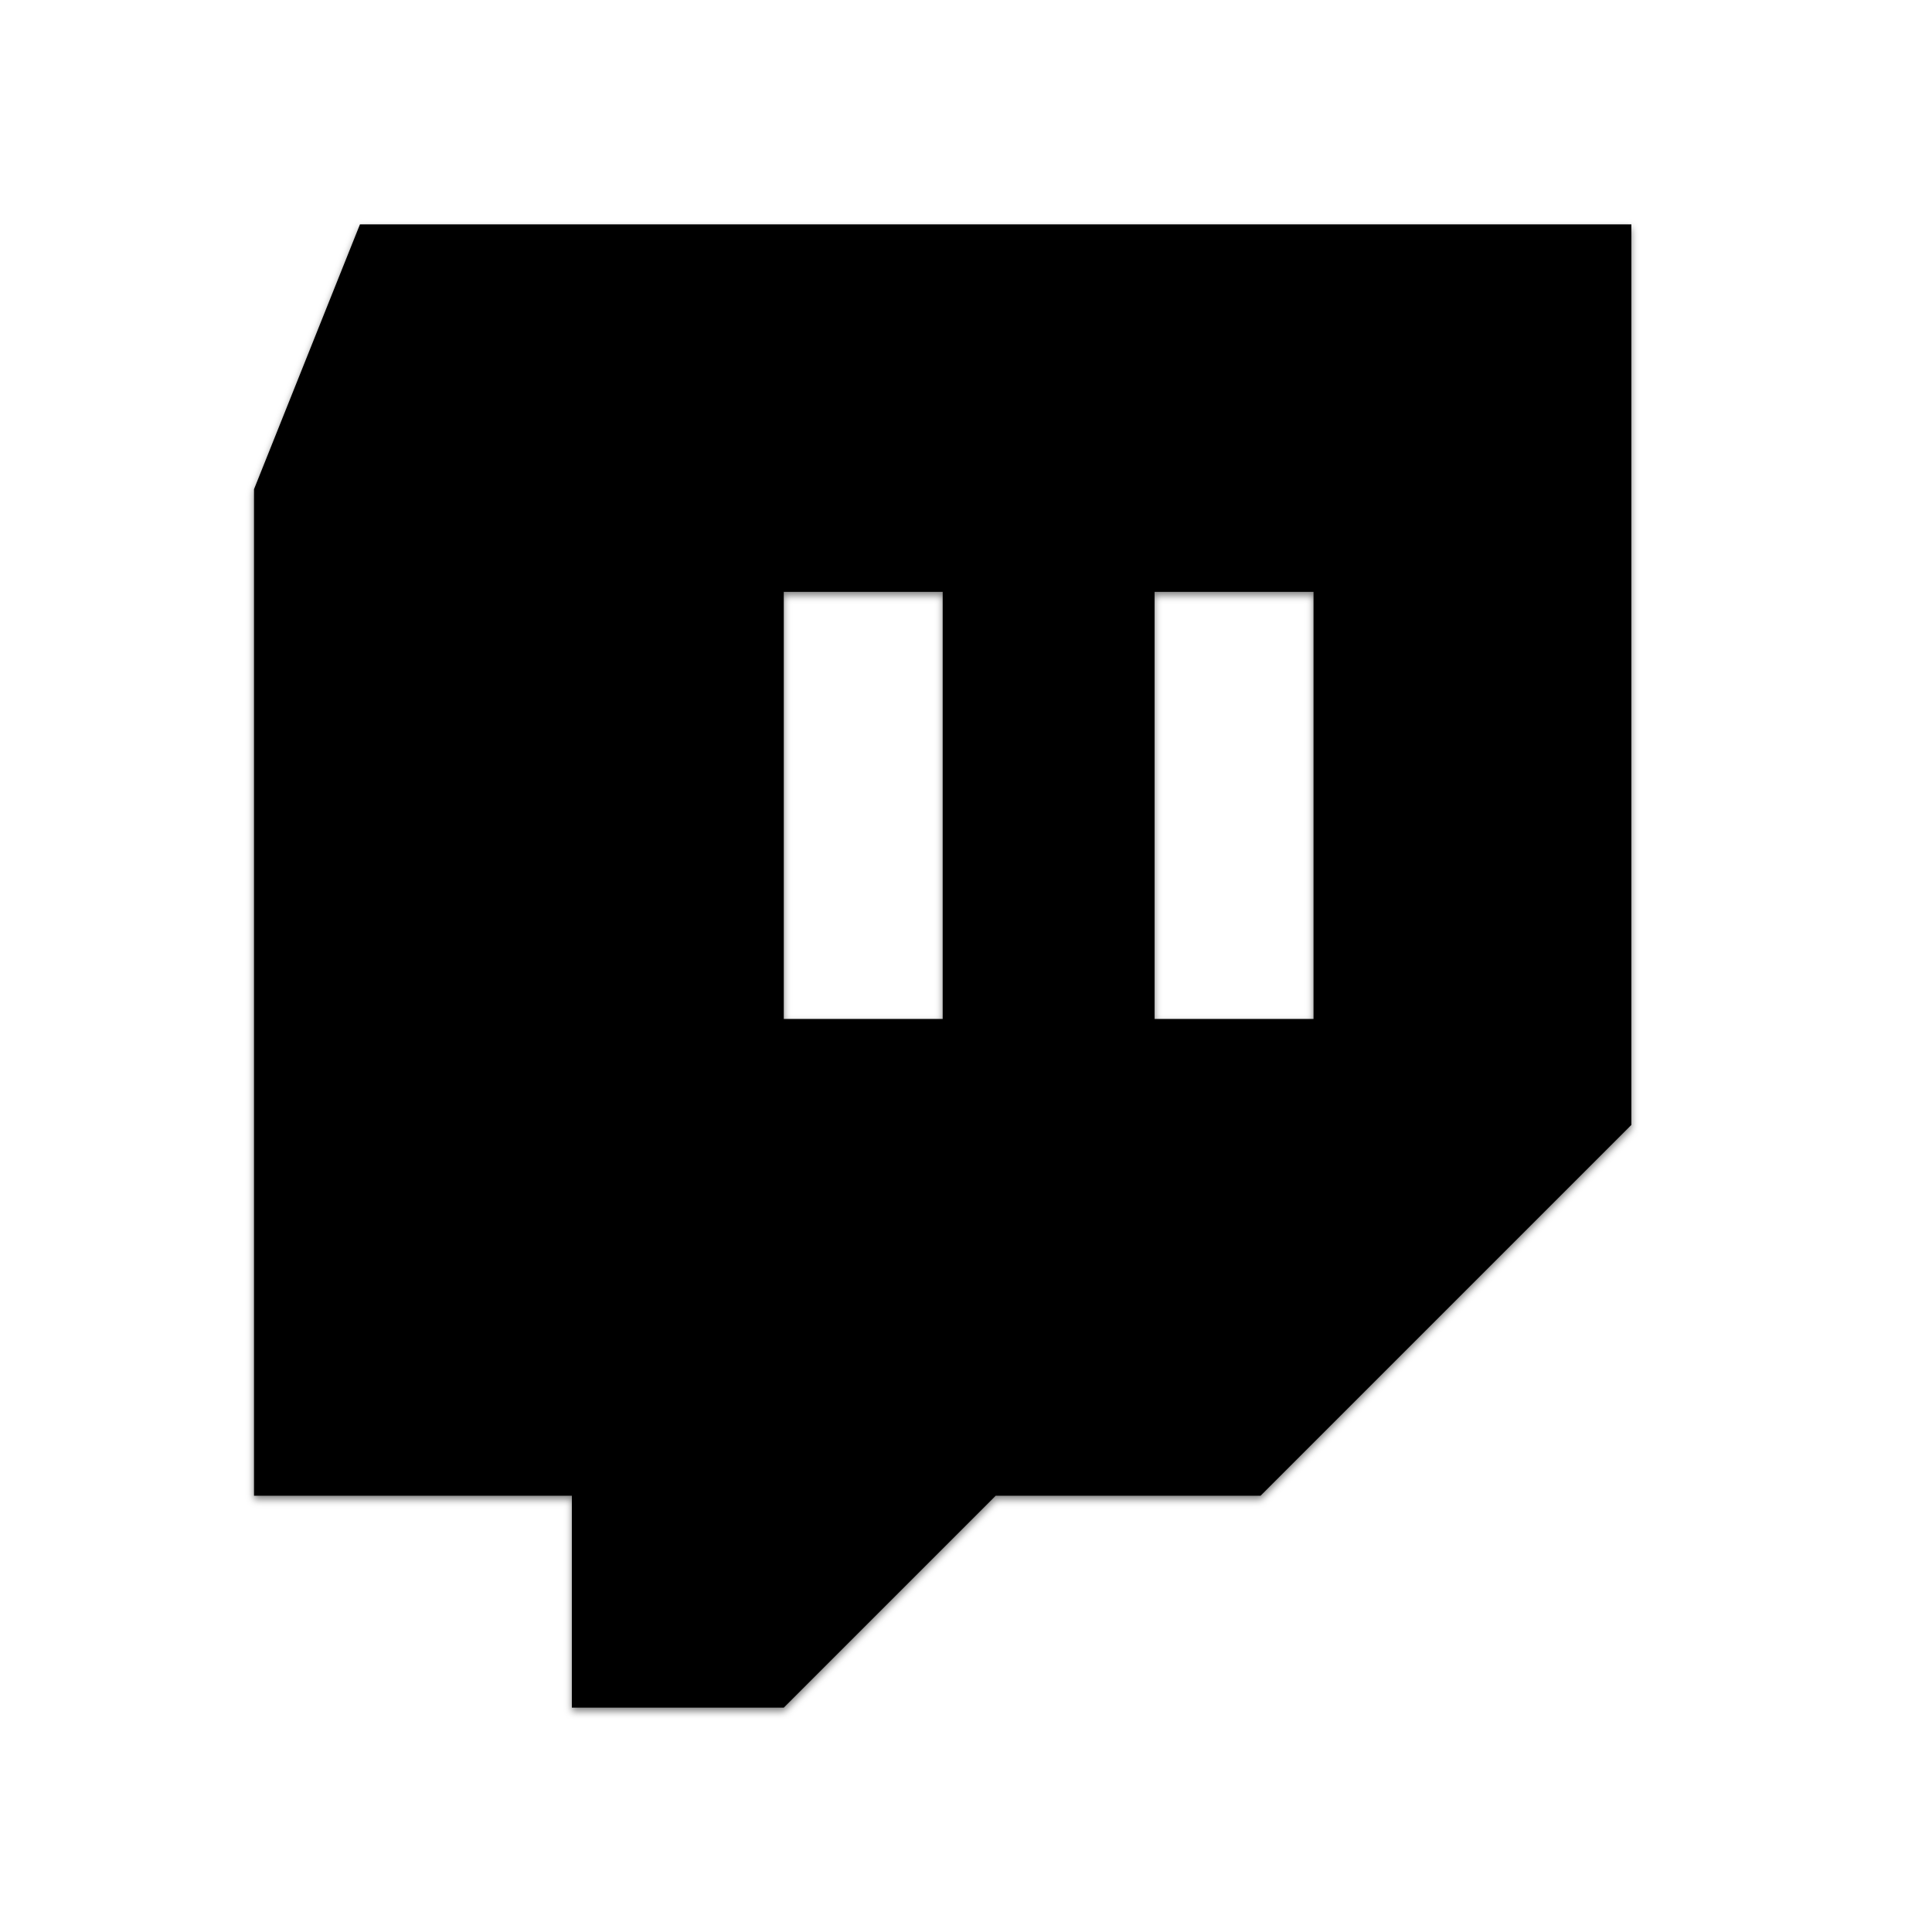
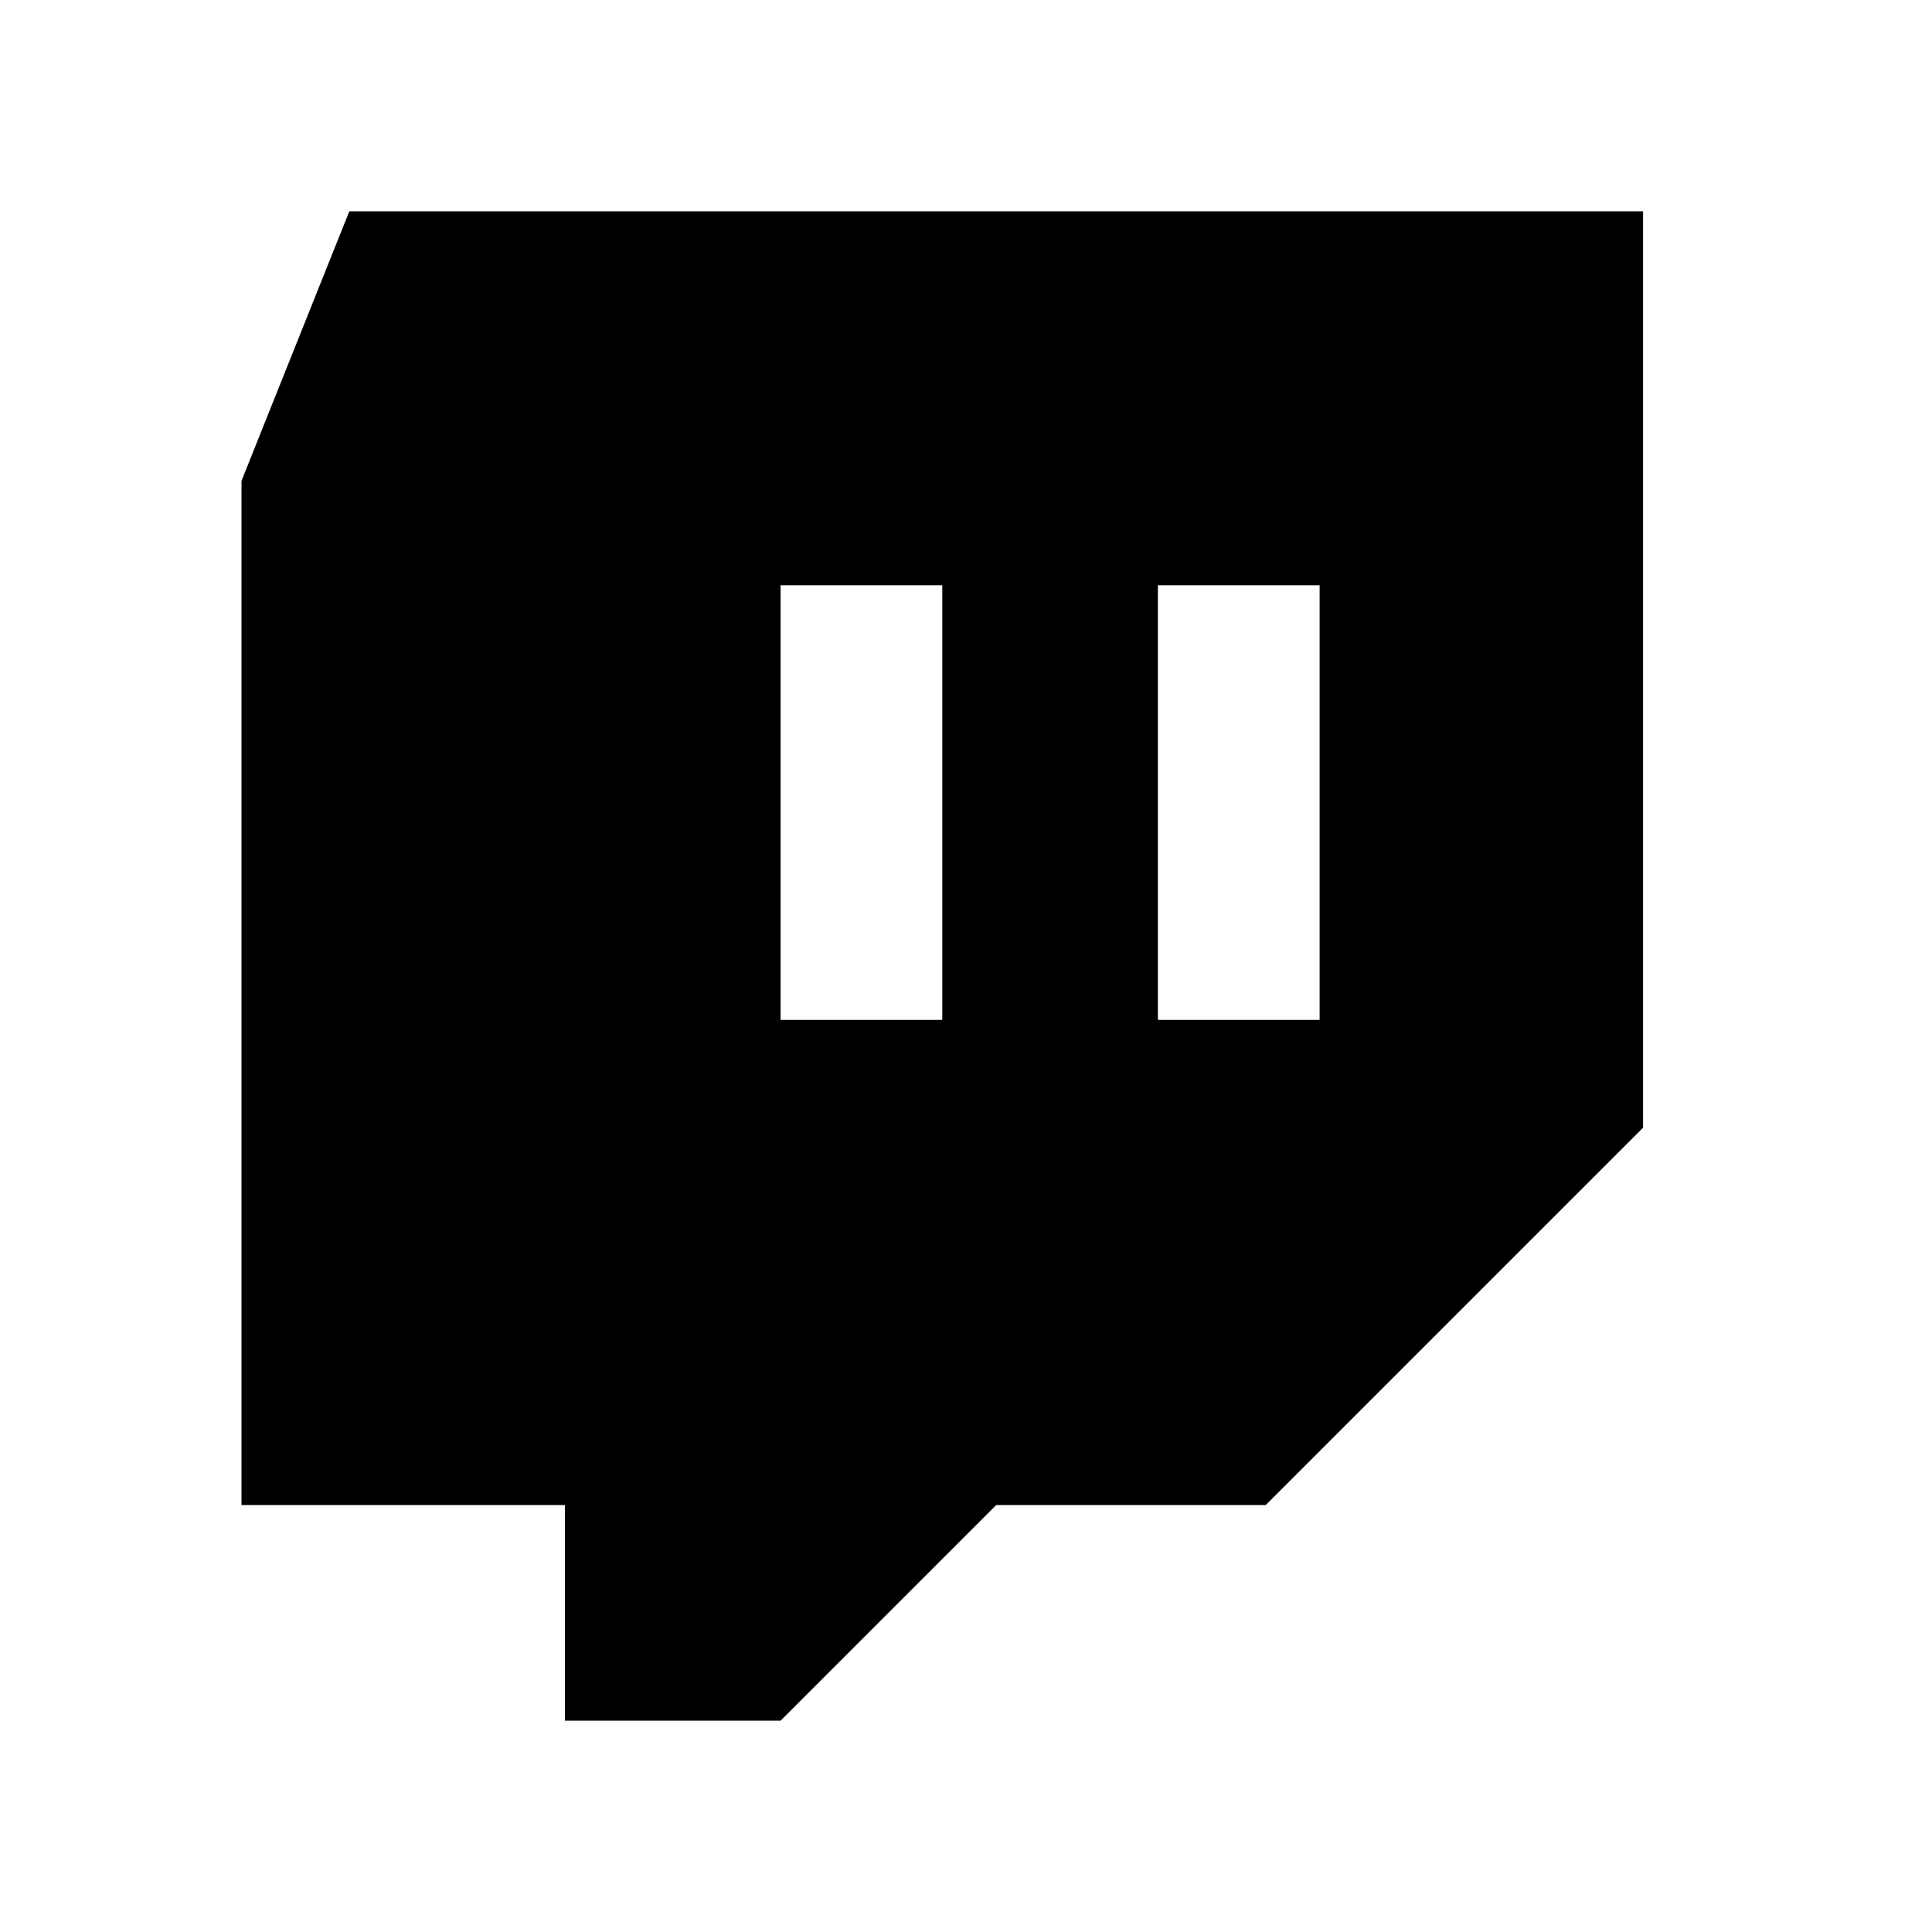
- <svg xmlns="http://www.w3.org/2000/svg" viewBox="0 0 1042 1042" fill="currentColor" fill-rule="evenodd">
-   <defs>
-     <filter id="a" width="102.3%" height="102.3%" x="-1.2%" y="-1.2%" filterUnits="objectBoundingBox">
-       <feOffset dy="2" in="SourceAlpha" result="shadowOffsetOuter1" />
-       <feGaussianBlur in="shadowOffsetOuter1" result="shadowBlurOuter1" stdDeviation="2" />
-       <feColorMatrix in="shadowBlurOuter1" result="shadowMatrixOuter1" values="0 0 0 0 0 0 0 0 0 0 0 0 0 0 0 0 0 0 0.5 0" />
-       <feMerge>
-         <feMergeNode in="shadowMatrixOuter1" />
-         <feMergeNode in="SourceGraphic" />
-       </feMerge>
-     </filter>
-   </defs>
-   <g filter="url(#a)" transform="translate(9 9)">
-     <path d="M57.143 0 0 142.857v542.857h171.429V800h114.285L400 685.714h142.857l200-200V0zm314.286 428.571h-85.715V198.214h85.715zm200 0h-85.715V198.214h85.715z" transform="translate(128 112)" />
-   </g>
+ <svg xmlns="http://www.w3.org/2000/svg" viewBox="0 0 1024 1024" fill="currentColor" fill-rule="evenodd">
+   <path d="M57.143 0 0 142.857v542.857h171.429V800h114.285L400 685.714h142.857l200-200V0zm314.286 428.571h-85.715V198.214h85.715zm200 0h-85.715V198.214h85.715z" transform="translate(128 112)" />
</svg>
